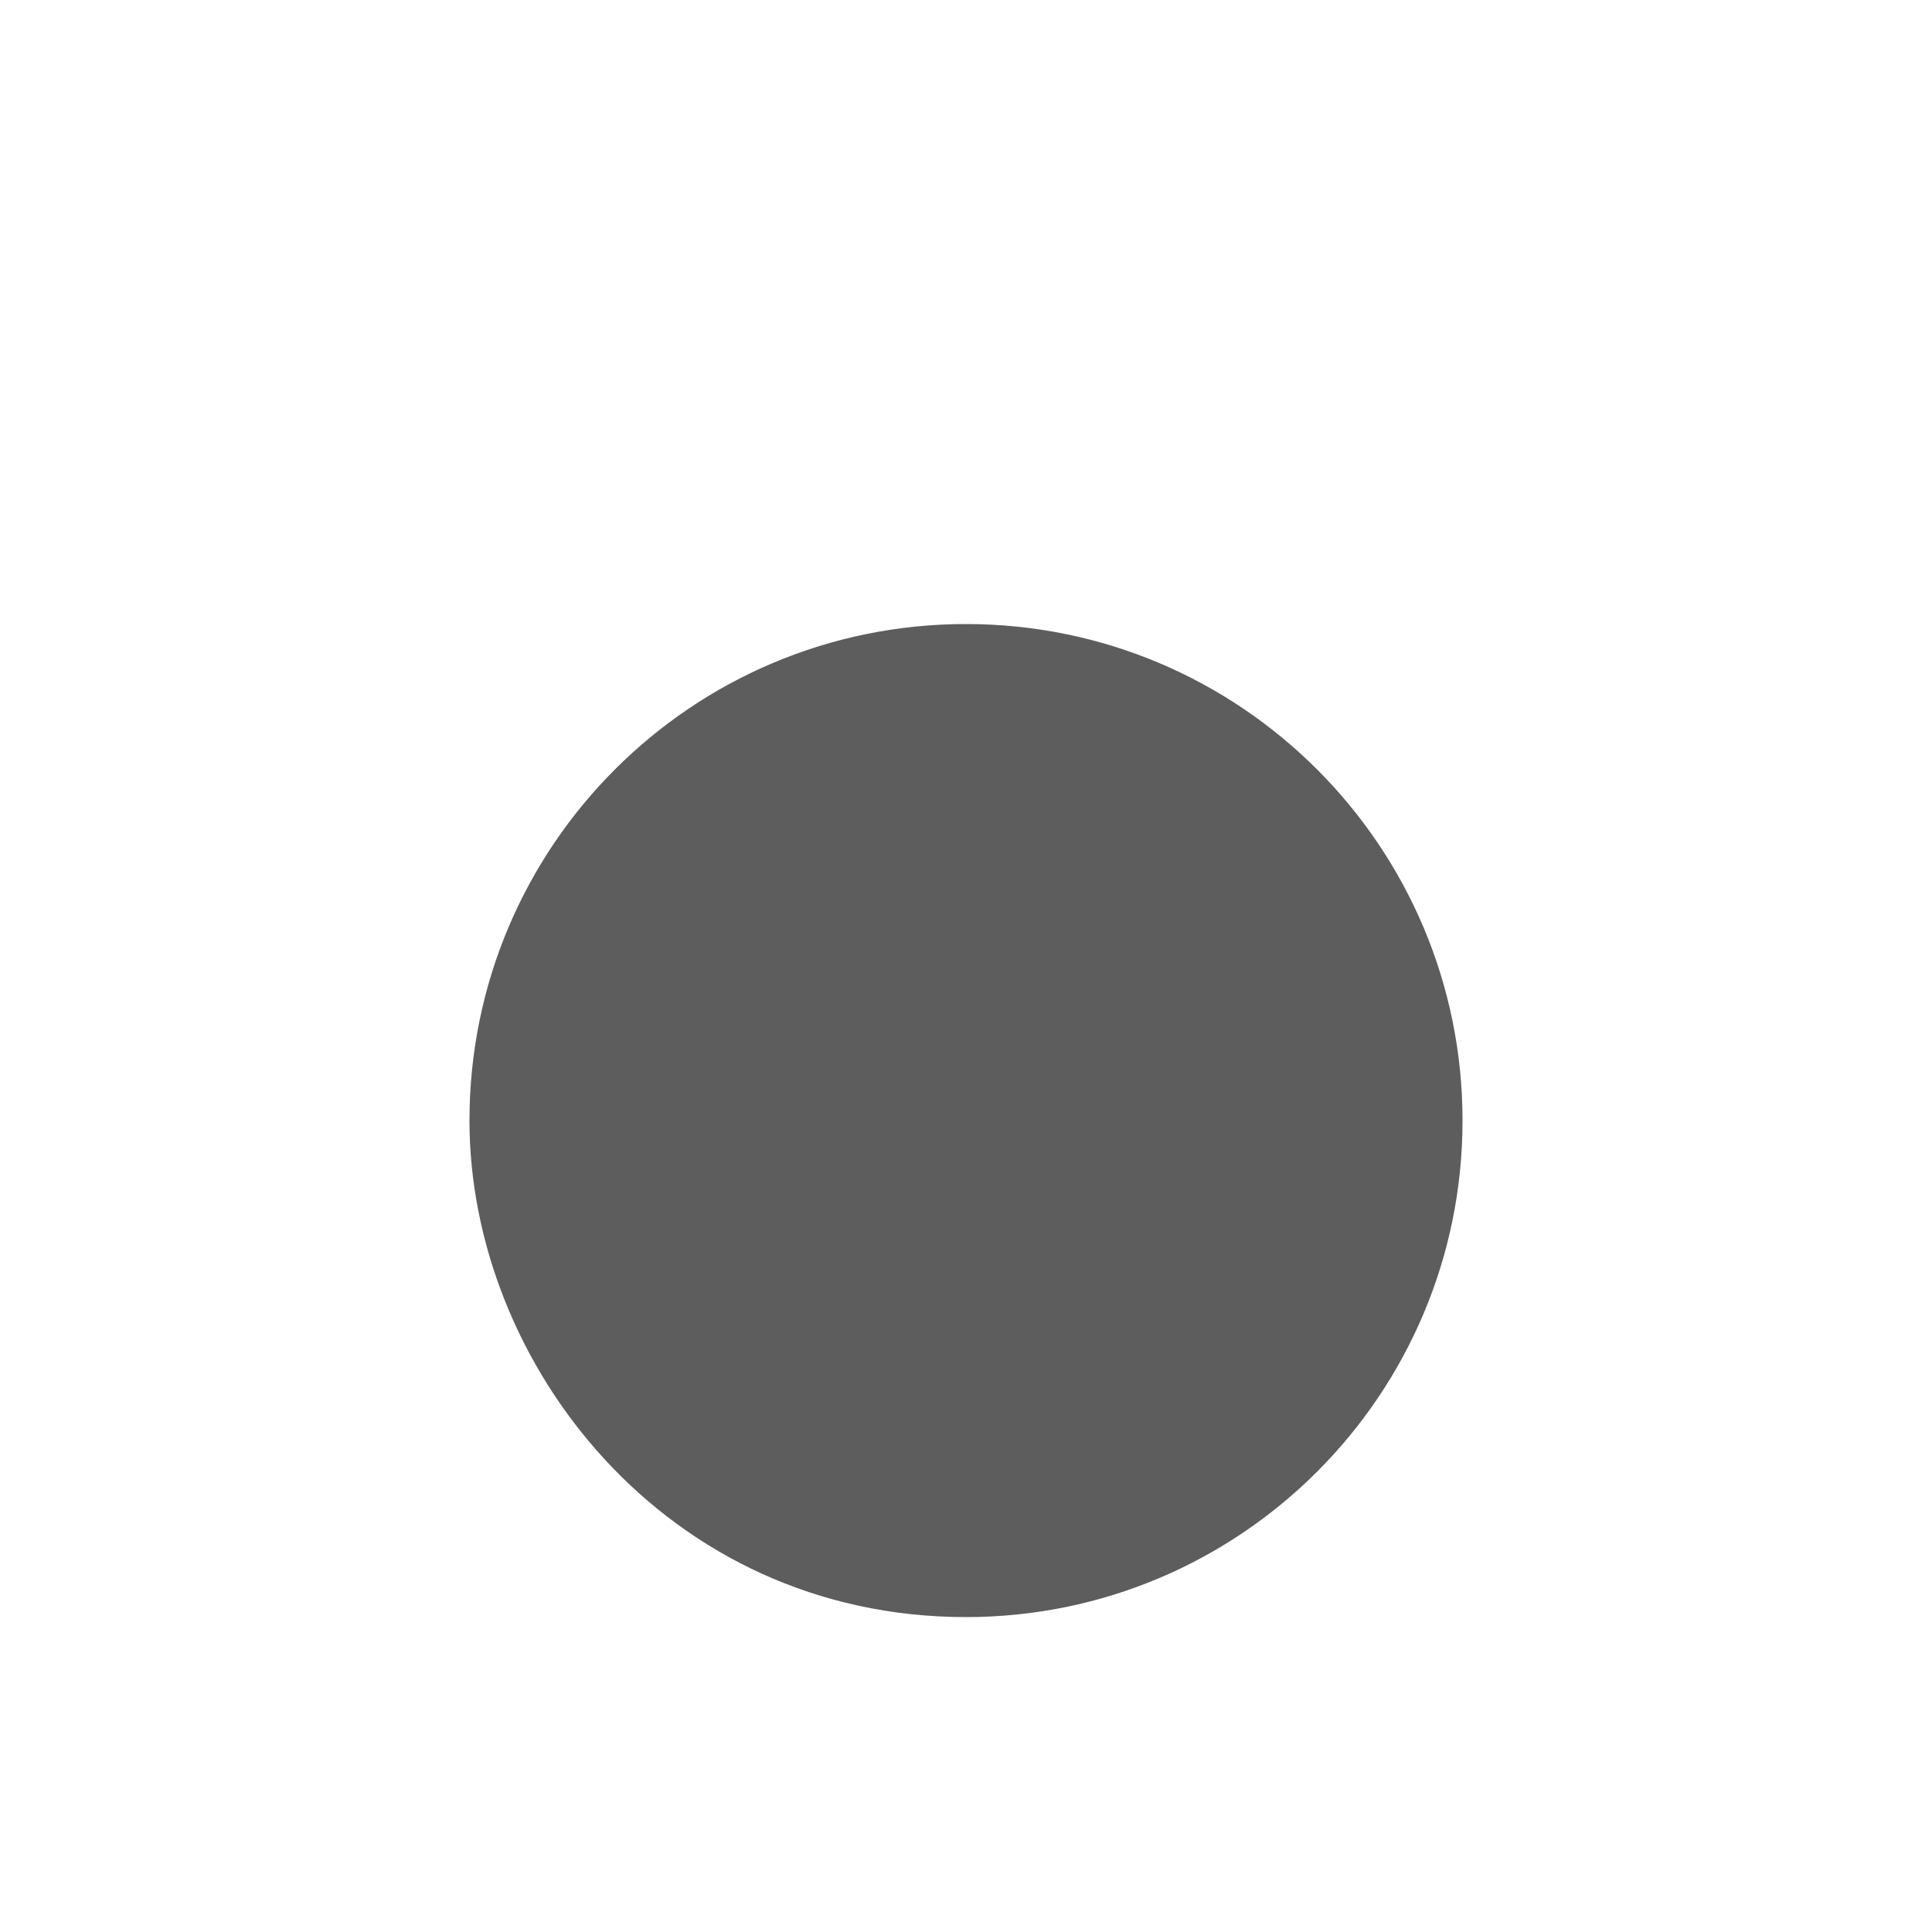
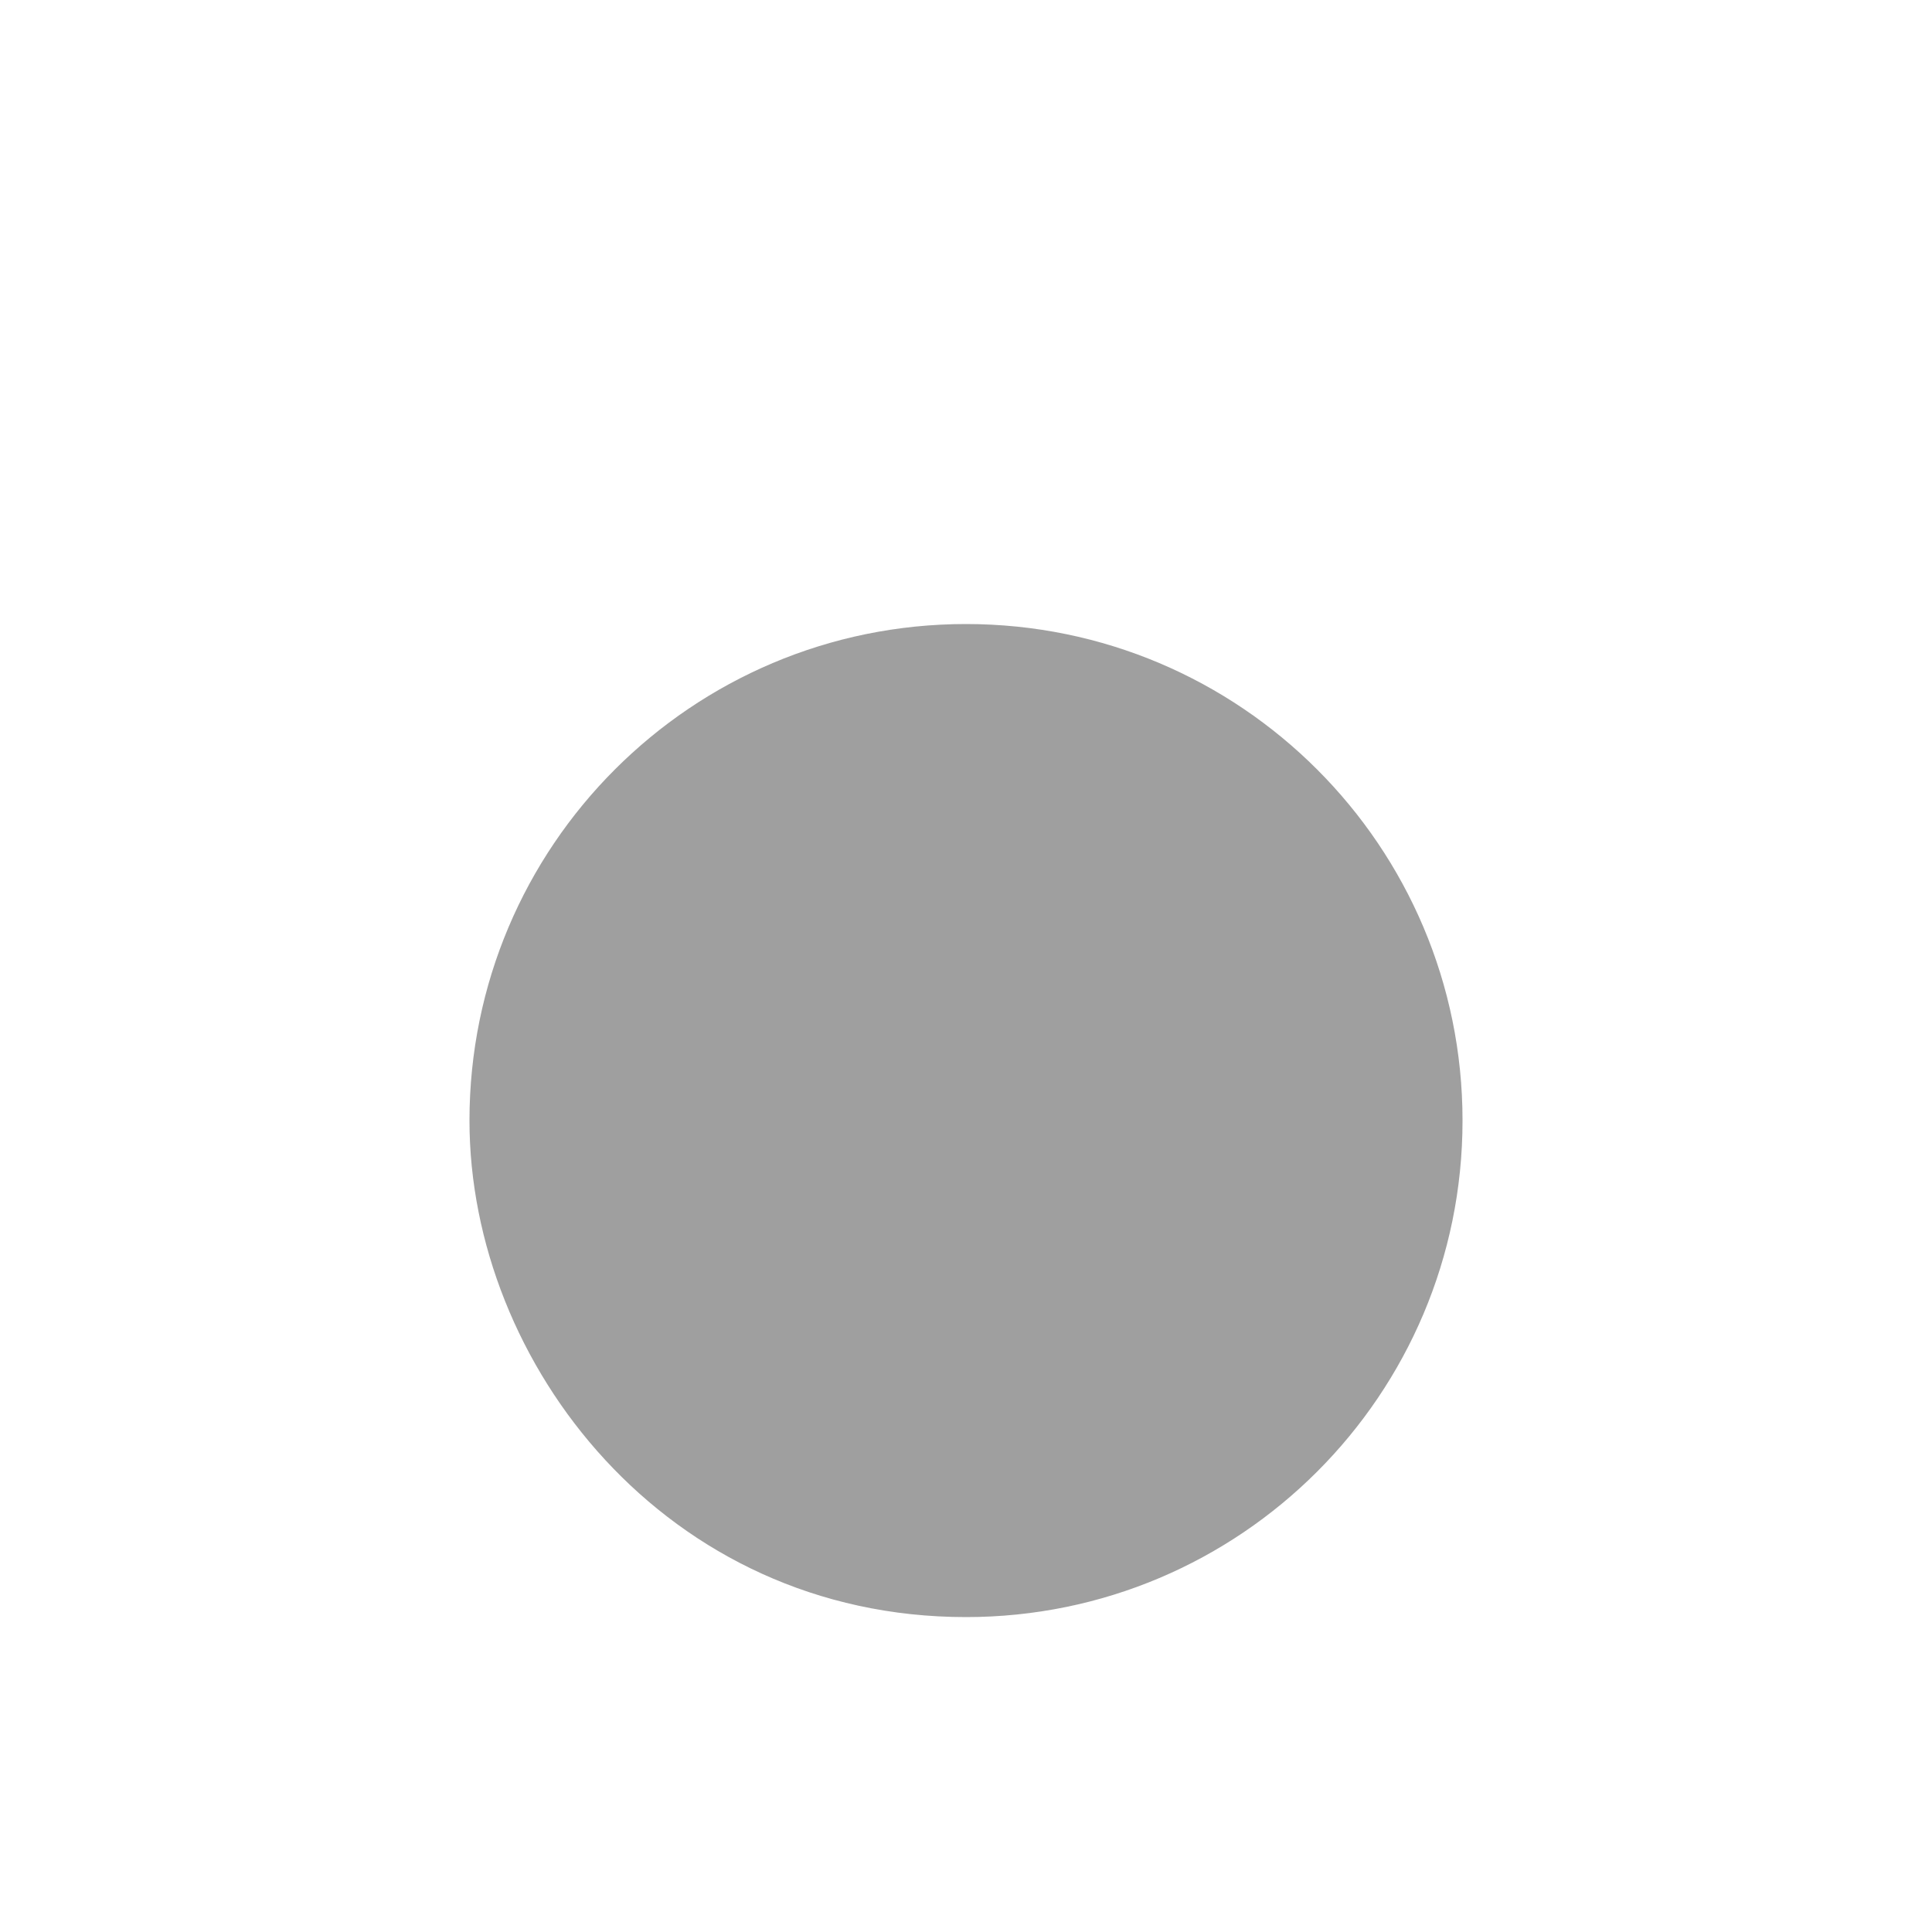
<svg xmlns="http://www.w3.org/2000/svg" version="1.1" id="Layer_1" x="0px" y="0px" width="500px" height="500px" viewBox="0 0 500 500" enable-background="new 0 0 500 500" xml:space="preserve">
-   <path fill="#5D5D5D" d="M250,418.5c70.979,0,128.5-57.521,128.5-128.5c0-70.968-57.521-128.5-128.5-128.5S121.5,219.032,121.5,290  C121.5,352.87,172.337,418.5,250,418.5z" />
+   <path opacity="0.75" fill="#7F7F7F" d="M250,418.5c70.979,0,128.5-57.521,128.5-128.5c0-70.968-57.521-128.5-128.5-128.5  S121.5,219.032,121.5,290C121.5,352.87,172.337,418.5,250,418.5z" />
</svg>
